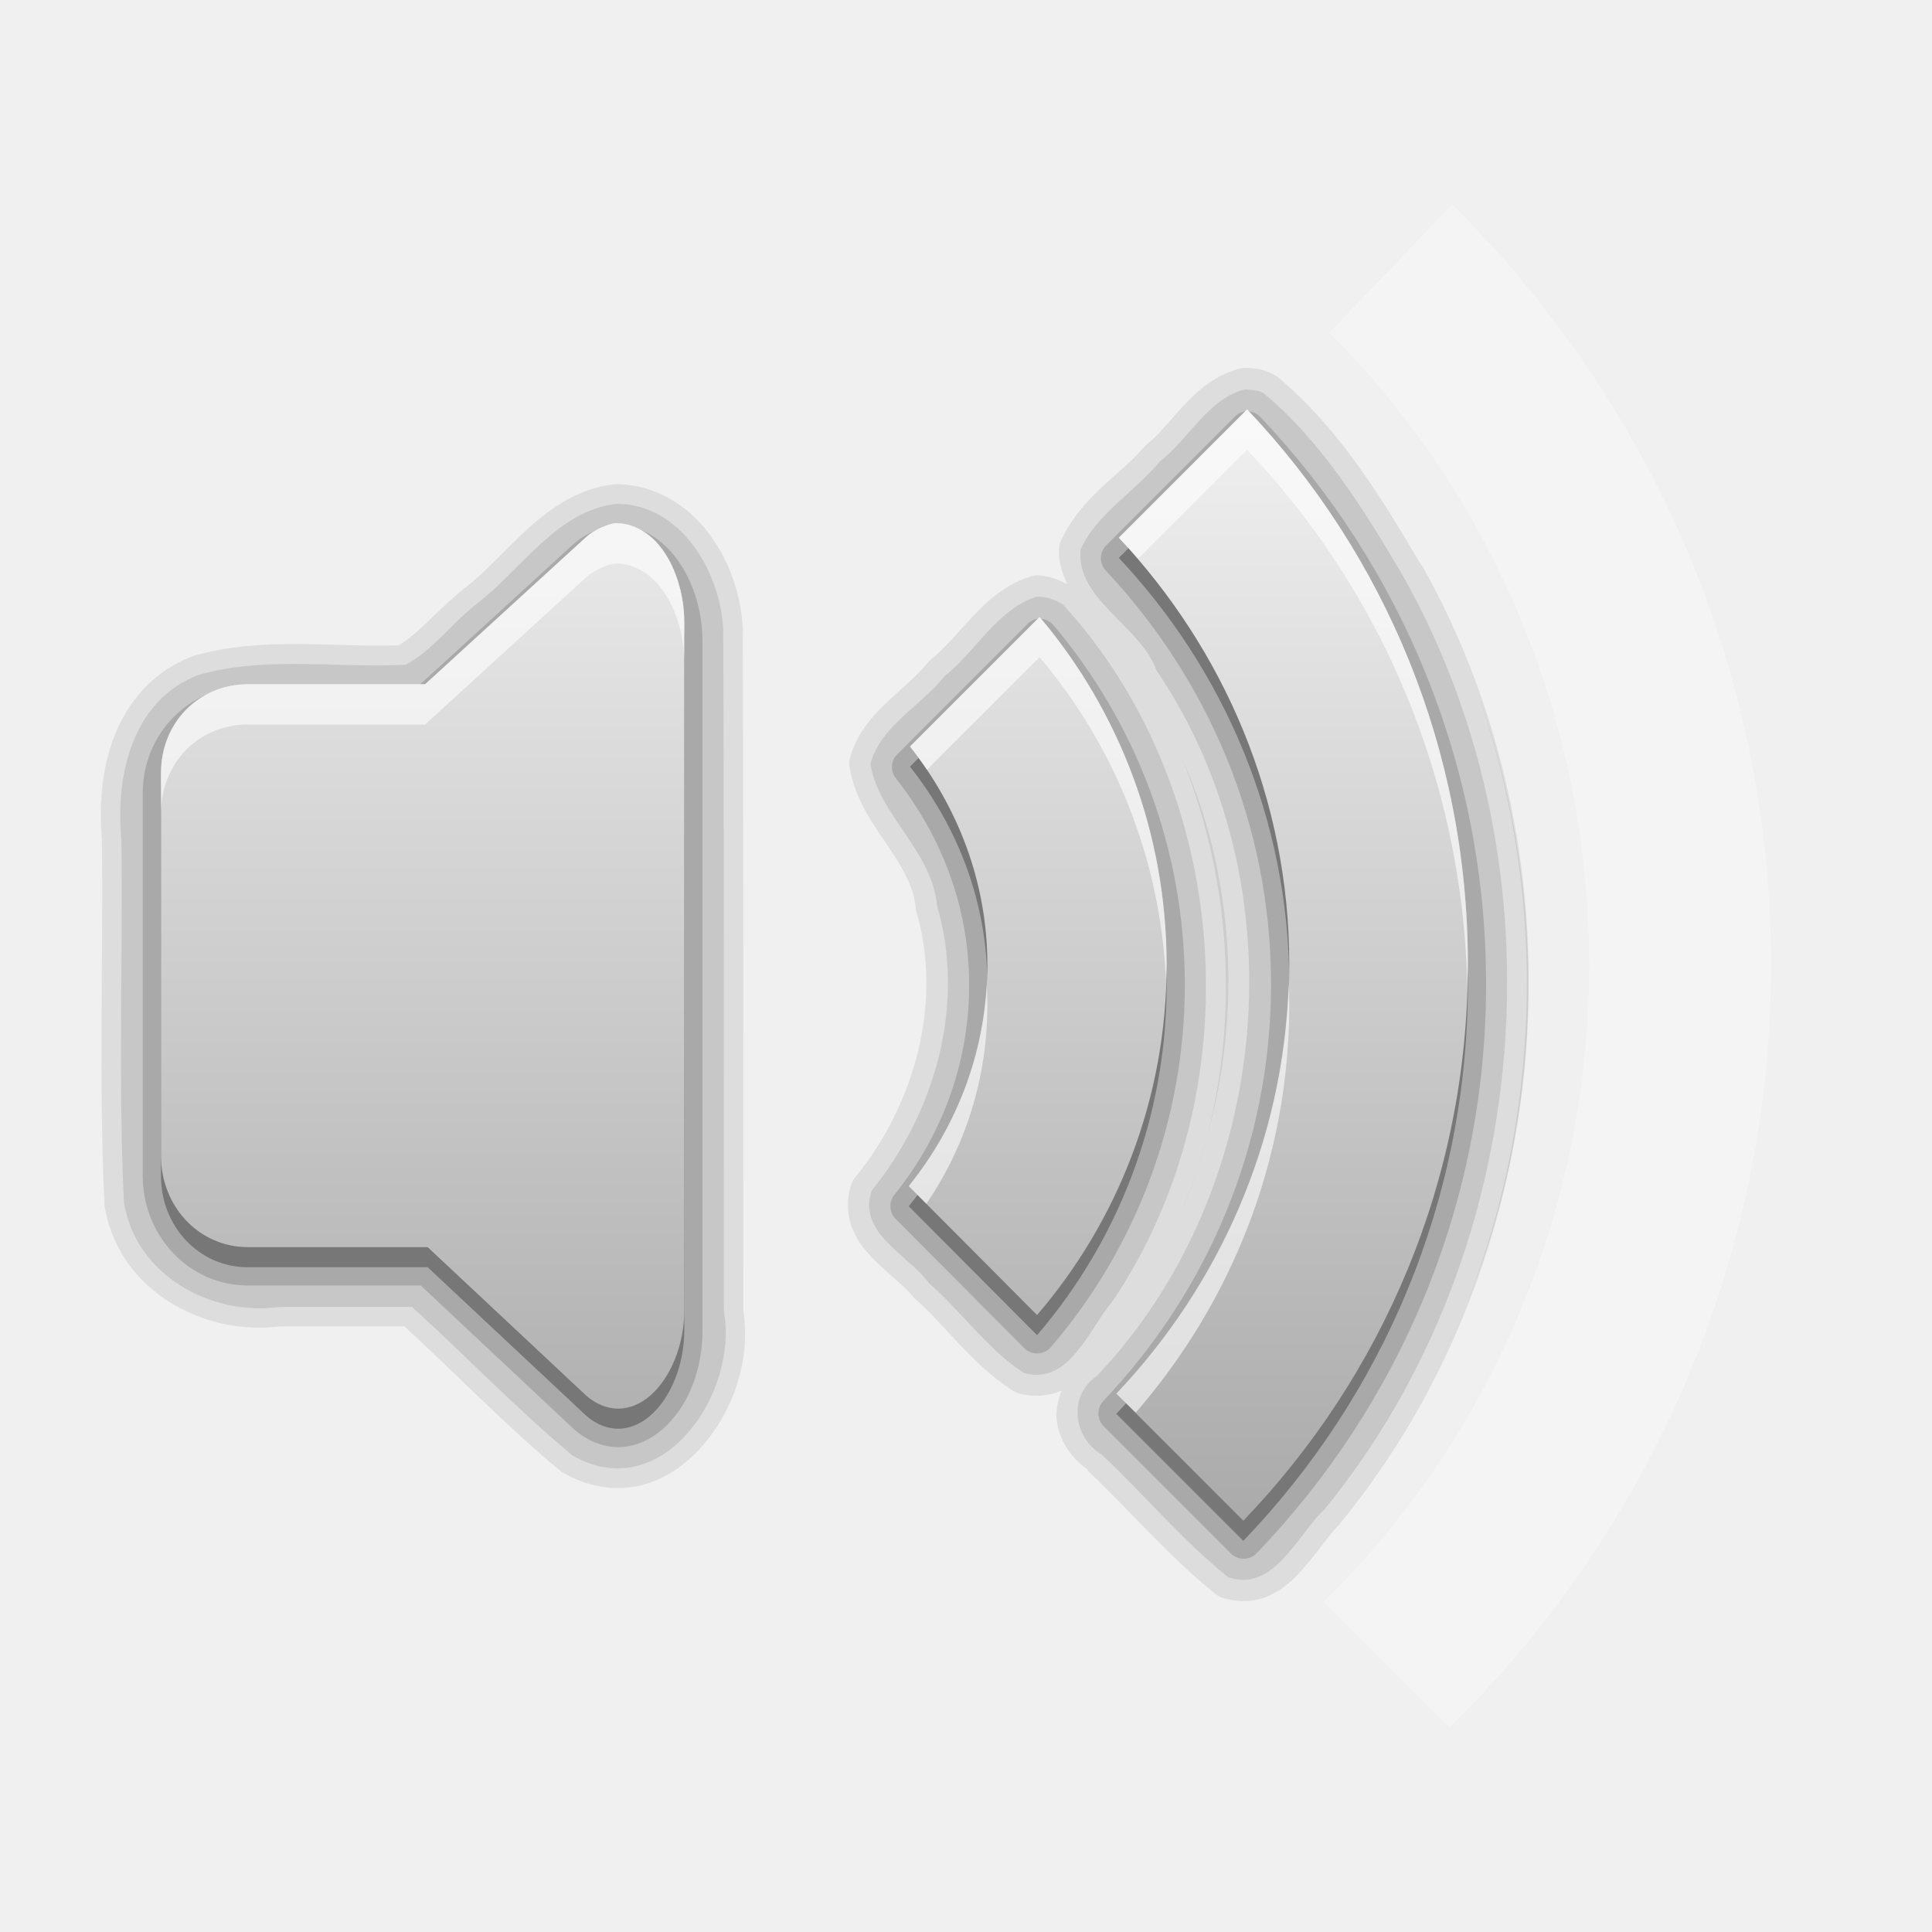
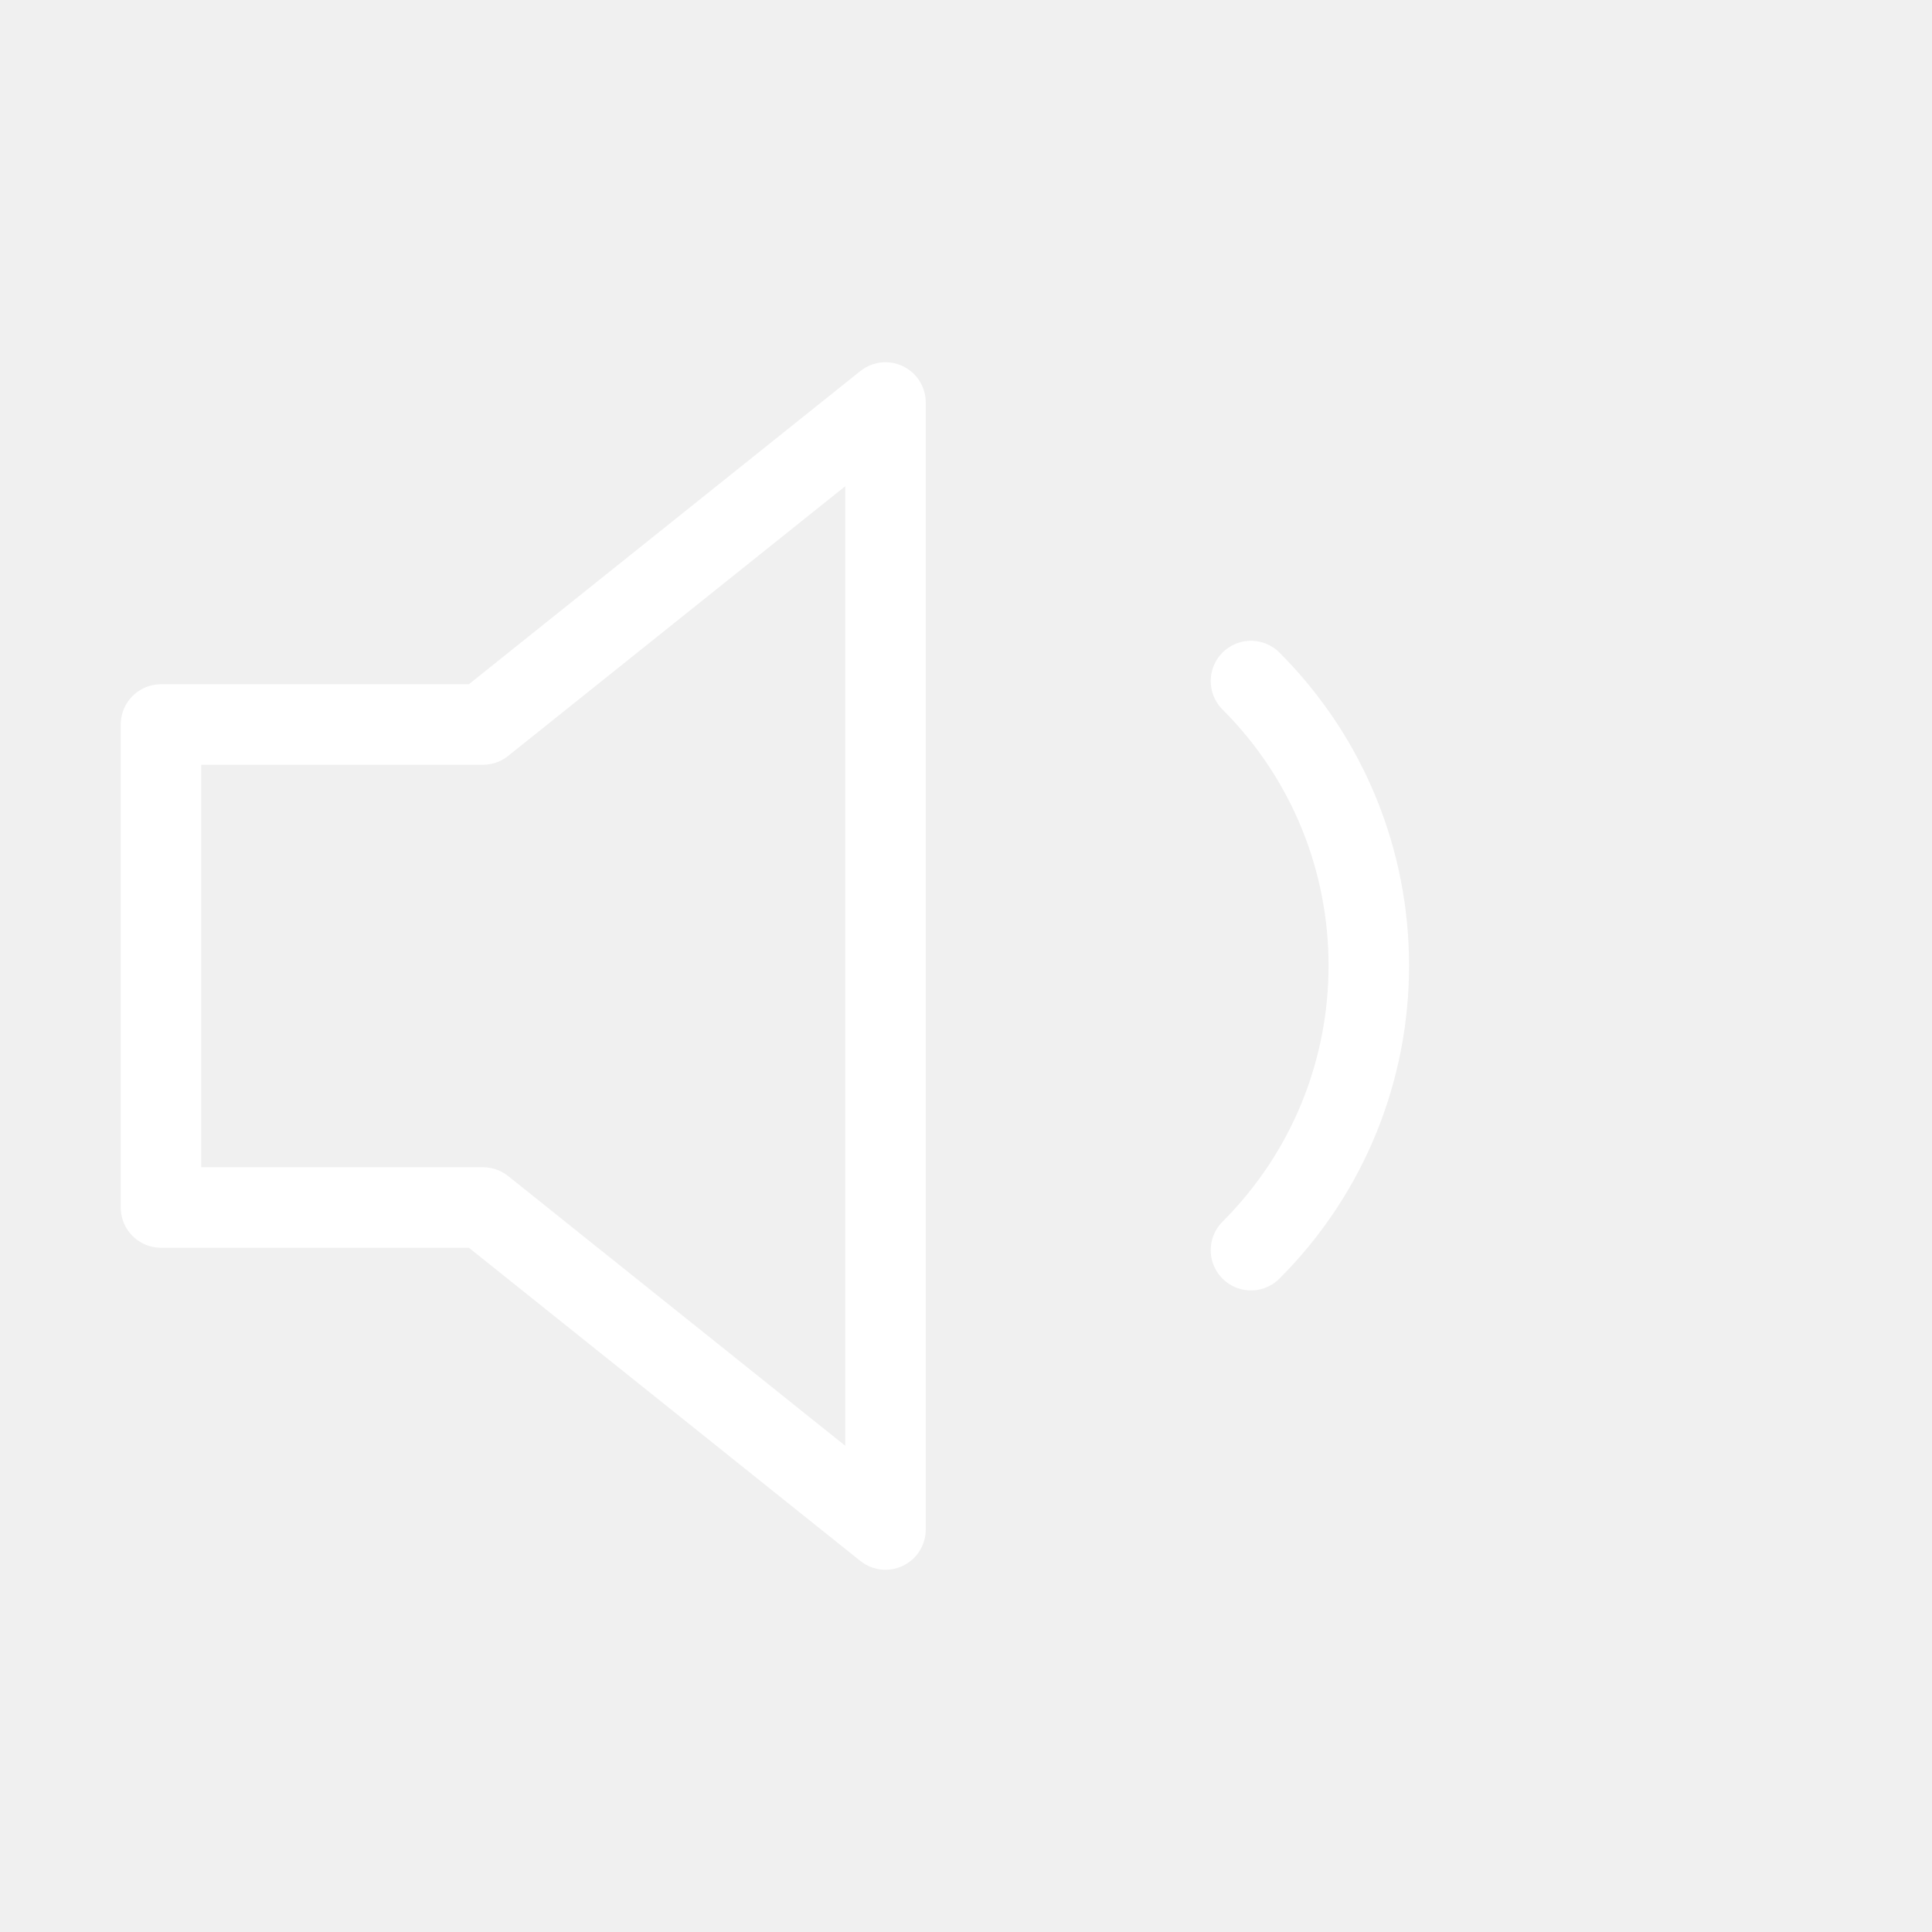
- <svg xmlns="http://www.w3.org/2000/svg" xmlns:xlink="http://www.w3.org/1999/xlink" version="1.0" width="96" height="96" id="svg2" style="display:inline">
-   <defs id="defs4">
-     <linearGradient id="linearGradient4081">
-       <stop id="stop4083" style="stop-color:#aaaaaa;stop-opacity:1" offset="0" />
-       <stop id="stop4085" style="stop-color:#f0f0f0;stop-opacity:1" offset="1" />
-     </linearGradient>
-     <linearGradient x1="9.981" y1="0.625" x2="9.981" y2="-11.792" id="linearGradient3777" xlink:href="#linearGradient4081" gradientUnits="userSpaceOnUse" gradientTransform="matrix(4.444444,0,0,4.444444,3.555556,73.04167)" />
-   </defs>
-   <g transform="translate(0,74)" id="layer1" style="display:inline">
-     <path d="M 61.812,18.281 A 1.059,1.059 0 0 0 61.625,18.312 c -1.236,0.305 -2.117,1.093 -2.812,1.844 -0.695,0.751 -1.269,1.495 -1.844,1.938 A 1.059,1.059 0 0 0 56.812,22.25 c -1.062,1.284 -3.104,2.426 -4.094,4.625 A 1.059,1.059 0 0 0 52.625,27.219 c -0.056,0.69 0.167,1.26 0.406,1.812 -0.479,-0.246 -0.994,-0.47 -1.594,-0.438 a 1.059,1.059 0 0 0 -0.25,0.062 c -1.247,0.393 -2.131,1.203 -2.875,2 -0.744,0.797 -1.385,1.582 -2.031,2.094 a 1.059,1.059 0 0 0 -0.188,0.188 c -0.472,0.602 -1.204,1.19 -1.969,1.906 -0.765,0.717 -1.585,1.626 -1.906,2.875 a 1.059,1.059 0 0 0 0,0.406 c 0.26,1.584 1.14,2.791 1.875,3.875 0.735,1.084 1.307,2.039 1.406,3.094 a 1.059,1.059 0 0 0 0.031,0.188 C 46.849,49.799 45.467,54.853 42.5,58.5 a 1.059,1.059 0 0 0 -0.188,0.312 c -0.249,0.735 -0.227,1.502 0,2.125 0.227,0.623 0.607,1.118 1,1.531 0.785,0.827 1.668,1.446 2.031,1.938 A 1.059,1.059 0 0 0 45.5,64.562 c 1.471,1.291 2.781,3.224 4.812,4.531 a 1.059,1.059 0 0 0 0.25,0.125 c 0.771,0.227 1.557,0.159 2.188,-0.125 -0.163,0.45 -0.289,0.916 -0.25,1.375 0.085,1.013 0.662,1.945 1.562,2.562 l -0.031,0.031 c 2.059,1.935 3.974,4.218 6.344,6.125 a 1.059,1.059 0 0 0 0.312,0.188 c 0.785,0.265 1.593,0.235 2.25,-0.031 0.657,-0.266 1.165,-0.704 1.594,-1.156 0.858,-0.905 1.509,-1.949 2,-2.406 a 1.059,1.059 0 0 0 0.094,-0.125 C 77.401,62.477 78.998,42.899 70.656,28.094 a 1.059,1.059 0 0 0 -0.031,0 c -1.93,-3.277 -4.05,-6.792 -7.156,-9.375 A 1.059,1.059 0 0 0 63.312,18.625 C 62.705,18.278 62.178,18.305 62,18.281 a 1.059,1.059 0 0 0 -0.188,0 z m -1.25,26.156 c 0.126,0.806 0.32,1.591 0.375,2.406 -0.057,-0.809 -0.254,-1.604 -0.375,-2.406 z m 0.375,2.594 c 0.089,1.454 0.071,2.923 -0.062,4.375 0.116,-1.46 0.156,-2.913 0.062,-4.375 z" transform="translate(0,-74)" id="path3782" style="opacity:0.08;fill:#000000;fill-opacity:1;fill-rule:nonzero;stroke:none;display:inline" />
-     <path d="m 30.531,-49.938 c -1.793,0.202 -3.165,1.176 -4.312,2.219 -1.148,1.043 -2.116,2.174 -3.125,2.938 -1.309,1.035 -2.306,2.278 -3.281,2.844 -3.197,0.125 -6.712,-0.467 -10.219,0.531 a 0.982,0.982 0 0 0 -0.062,0.031 c -1.938,0.742 -3.187,2.253 -3.844,3.938 -0.645,1.654 -0.769,3.477 -0.625,5.156 3.985e-4,0.031 -3.817e-4,0.063 0,0.094 0.073,5.935 -0.159,11.925 0.125,17.938 a 0.982,0.982 0 0 0 0,0.125 c 0.654,4.195 4.851,6.525 8.75,6.031 0.042,-0.005 0.083,0.006 0.125,0 l 6.031,0 c 2.547,2.333 4.977,4.876 7.719,7.156 a 0.982,0.982 0 0 0 0.125,0.094 c 1.297,0.754 2.664,0.944 3.875,0.656 1.211,-0.288 2.246,-1.018 3.062,-1.938 1.591,-1.792 2.432,-4.355 2.062,-6.719 -0.01,-0.061 0.011,-0.126 0,-0.188 -0.014,-11.239 0.019,-22.472 -0.031,-33.719 a 0.982,0.982 0 0 0 0,-0.062 c -0.091,-1.631 -0.649,-3.315 -1.688,-4.688 -1.038,-1.373 -2.63,-2.418 -4.562,-2.438 a 0.982,0.982 0 0 0 -0.125,0 z" id="path2947" style="opacity:0.08;fill:#000000;fill-opacity:1;fill-rule:nonzero;stroke:none;display:inline" />
-     <path d="m 73.219,-40.094 c 3.695,9.777 3.637,20.959 -0.25,30.656 3.761,-9.736 3.884,-20.844 0.25,-30.656 z" id="path2945" style="opacity:0.08;fill:#000000;fill-opacity:1;fill-rule:nonzero;stroke:none;display:inline" />
-     <path d="m 58.75,-36.281 c 2.586,5.829 2.942,12.533 1.25,18.688 -0.365,1.328 -0.788,2.648 -1.344,3.906 0.526,-1.274 1.006,-2.572 1.344,-3.906 1.559,-6.155 1.117,-12.803 -1.25,-18.688 z" id="path2943" style="opacity:0.08;fill:#000000;fill-opacity:1;fill-rule:nonzero;stroke:none;display:inline" />
-     <path d="m 72.875,-9.219 c -0.423,1.038 -0.925,2.033 -1.438,3.031 0.491,-1.005 1.029,-1.991 1.438,-3.031 z" id="path3818" style="opacity:0.08;fill:#000000;fill-opacity:1;fill-rule:nonzero;stroke:none;display:inline" />
-     <path d="m 61.875,19.344 c -1.849,0.456 -2.789,2.47 -4.25,3.594 -1.238,1.497 -3.139,2.6 -3.938,4.375 -0.204,2.516 2.972,3.766 3.781,6 7.168,10.59 5.809,25.803 -2.969,35.062 -1.435,0.974 -1.18,3.055 0.25,3.906 2.122,1.995 4.023,4.276 6.281,6.094 C 63.305,79.143 64.461,76.259 65.812,75 76.294,62.181 77.836,43.031 69.719,28.625 67.796,25.361 65.706,21.963 62.781,19.531 62.505,19.374 62.176,19.384 61.875,19.344 z M 51.5,29.656 c -1.942,0.612 -2.999,2.699 -4.562,3.938 -1.171,1.493 -3.199,2.475 -3.688,4.375 0.418,2.54 3.056,4.292 3.312,7.031 1.432,4.909 -0.087,10.268 -3.25,14.156 -0.717,2.119 1.819,3.195 2.875,4.625 1.609,1.412 2.901,3.288 4.688,4.438 2.244,0.661 3.262,-2.228 4.406,-3.562 7.008,-10.376 6,-25.381 -2.469,-34.625 -0.396,-0.251 -0.84,-0.4 -1.312,-0.375 z" transform="translate(0,-74)" id="path2958" style="opacity:0.1;fill:#000000;fill-opacity:1;fill-rule:nonzero;stroke:none;display:inline" />
-     <path d="m 30.656,-48.969 c -3.002,0.339 -4.713,3.26 -6.969,4.969 -1.203,0.951 -2.226,2.343 -3.531,3.031 -3.422,0.181 -6.962,-0.445 -10.281,0.5 -3.327,1.273 -4.137,5.014 -3.844,8.188 0.077,6 -0.158,12.013 0.125,18 0.568,3.645 4.326,5.711 7.781,5.219 l 6.531,0 c 2.682,2.433 5.188,5.062 7.969,7.375 4.437,2.58 8.284,-3.076 7.531,-7.156 -0.014,-11.305 0.019,-22.602 -0.031,-33.906 -0.159,-2.864 -2.094,-6.187 -5.281,-6.219 z" id="path2956" style="opacity:0.1;fill:#000000;fill-opacity:1;fill-rule:nonzero;stroke:none;display:inline" />
-     <path d="m 61.875,-53.562 a 0.904,0.904 0 0 0 -0.531,0.281 l -6.375,6.375 a 0.904,0.904 0 0 0 -0.031,1.25 c 5.066,5.403 8.219,12.586 8.219,20.562 0,8.041 -3.205,15.302 -8.344,20.719 a 0.904,0.904 0 0 0 0.031,1.25 l 6.312,6.312 a 0.904,0.904 0 0 0 1.281,0 c 7.055,-7.347 11.406,-17.298 11.406,-28.281 0,-10.905 -4.25,-20.847 -11.219,-28.188 a 0.904,0.904 0 0 0 -0.75,-0.281 z" id="path2967" style="opacity:0.15;fill:#000000;fill-opacity:1;fill-rule:nonzero;stroke:none;display:inline" />
-     <path d="m 30.656,-47.906 c -0.346,-5e-5 -0.633,0.114 -0.844,0.188 a 0.904,0.904 0 0 0 -0.031,0 c -0.374,0.145 -0.862,0.362 -1.281,0.75 l -7.719,7.062 -8.469,0 c -2.896,0 -5.219,2.353 -5.219,5.312 l 0,19.031 c 0,2.96 2.291,5.438 5.219,5.438 l 8.594,0 L 28.5,-3 a 0.904,0.904 0 0 0 0.031,0.031 c 0.634,0.55 1.402,0.876 2.188,0.875 0.786,-5.416e-4 1.554,-0.327 2.188,-0.875 1.277,-1.104 2.007,-2.967 2,-4.938 l 0,-7.719 0,-18.719 0,-7.688 c 0.016,-1.686 -0.519,-3.294 -1.469,-4.438 -0.728,-0.876 -1.724,-1.437 -2.781,-1.438 z" id="path2965" style="opacity:0.15;fill:#000000;fill-opacity:1;fill-rule:nonzero;stroke:none;display:inline" />
-     <path d="m 51.531,-43.25 a 0.904,0.904 0 0 0 -0.5,0.281 l -6.438,6.438 A 0.904,0.904 0 0 0 44.5,-35.344 c 2.255,2.856 3.656,6.38 3.656,10.281 0,3.969 -1.408,7.569 -3.719,10.438 a 0.904,0.904 0 0 0 0.062,1.188 l 6.375,6.406 a 0.904,0.904 0 0 0 1.344,-0.031 c 4.15,-4.834 6.656,-11.142 6.656,-18 0,-6.792 -2.454,-13.06 -6.531,-17.875 a 0.904,0.904 0 0 0 -0.812,-0.312 z" id="path3804" style="opacity:0.15;fill:#000000;fill-opacity:1;fill-rule:nonzero;stroke:none;display:inline" />
-     <path d="m 61.969,-52.656 -6.375,6.375 c 5.212,5.559 8.469,12.972 8.469,21.188 0,8.282 -3.306,15.77 -8.594,21.344 l 6.312,6.312 c 6.901,-7.187 11.156,-16.912 11.156,-27.656 0,-10.671 -4.155,-20.385 -10.969,-27.562 z M 30.656,-47 c -0.243,-3.5e-5 -0.321,0.041 -0.562,0.125 -0.315,0.122 -0.692,0.306 -0.969,0.562 l -8,7.312 -8.812,0 C 9.889,-39 8,-37.099 8,-34.594 l 0,19.031 c 0,2.506 1.889,4.531 4.312,4.531 l 8.938,0 7.875,7.375 c 1,0.868 2.187,0.865 3.188,0 1.001,-0.865 1.694,-2.524 1.688,-4.25 l 0,-7.719 0,-18.719 0,-7.688 c 0.014,-1.479 -0.479,-2.946 -1.25,-3.875 C 32.171,-46.603 31.385,-47 30.656,-47 z m 21,4.656 -6.438,6.438 c 2.368,2.999 3.844,6.727 3.844,10.844 0,4.182 -1.475,7.982 -3.906,11 l 6.375,6.406 c 4.015,-4.676 6.438,-10.769 6.438,-17.406 0,-6.575 -2.369,-12.624 -6.312,-17.281 z" id="path3798" style="opacity:0.3;fill:#000000;fill-opacity:1;fill-rule:nonzero;stroke:none;display:inline" />
-     <path d="m 72.156,-63.844 -6.094,6.375 c 8.018,8.018 12.906,19.174 12.906,31.406 0,12.374 -5.005,23.617 -13.188,31.656 l 6.25,6.25 C 81.848,2.169 88,-11.201 88,-26.062 88,-40.853 81.891,-54.18 72.156,-63.844 z" id="path3000" style="opacity:0.3;fill:#ffffff;fill-opacity:1;fill-rule:nonzero;stroke:none;display:inline" />
-     <path d="m 61.969,20.344 -6.375,6.375 c 5.212,5.559 8.469,12.972 8.469,21.188 0,8.282 -3.306,15.77 -8.594,21.344 l 6.312,6.312 C 68.683,68.375 72.938,58.651 72.938,47.906 c 0,-10.671 -4.155,-20.385 -10.969,-27.562 z M 30.656,26 c -0.243,-3.5e-5 -0.321,0.041 -0.562,0.125 -0.315,0.122 -0.692,0.306 -0.969,0.562 l -8,7.312 -8.812,0 C 9.889,34 8,35.901 8,38.406 L 8,57.438 c 0,2.506 1.889,4.531 4.312,4.531 l 8.938,0 7.875,7.375 c 1,0.868 2.187,0.865 3.188,0 1.001,-0.865 1.694,-2.524 1.688,-4.25 l 0,-7.719 0,-18.719 0,-7.688 c 0.014,-1.479 -0.479,-2.946 -1.25,-3.875 C 32.171,26.397 31.385,26 30.656,26 z m 21,4.656 -6.438,6.438 c 2.368,2.999 3.844,6.727 3.844,10.844 0,4.182 -1.475,7.982 -3.906,11 l 6.375,6.406 c 4.015,-4.676 6.438,-10.769 6.438,-17.406 0,-6.575 -2.369,-12.624 -6.312,-17.281 z" transform="translate(0,-74)" id="path2998" style="fill:url(#linearGradient3777);fill-opacity:1;fill-rule:nonzero;stroke:none;display:inline" />
-     <path d="m 61.969,20.344 -6.375,6.375 c 0.321,0.342 0.663,0.676 0.969,1.031 l 5.406,-5.406 c 6.601,6.953 10.687,16.285 10.938,26.562 0.008,-0.334 0.031,-0.664 0.031,-1 0,-10.671 -4.155,-20.385 -10.969,-27.562 z M 30.656,26 c -0.243,-3.5e-5 -0.321,0.041 -0.562,0.125 -0.315,0.122 -0.692,0.306 -0.969,0.562 l -8,7.312 -8.812,0 C 9.889,34 8,35.901 8,38.406 l 0,2 C 8,37.901 9.889,36 12.312,36 l 8.812,0 8,-7.312 c 0.276,-0.256 0.654,-0.441 0.969,-0.562 0.241,-0.084 0.32,-0.125 0.562,-0.125 0.729,1.11e-4 1.515,0.397 2.094,1.094 0.771,0.929 1.264,2.396 1.25,3.875 l 0,-2 c 0.014,-1.479 -0.479,-2.946 -1.25,-3.875 C 32.171,26.397 31.385,26 30.656,26 z m 21,4.656 -6.438,6.438 c 0.296,0.375 0.577,0.759 0.844,1.156 l 5.594,-5.594 c 3.697,4.366 6.007,9.963 6.281,16.062 0.007,-0.258 0.031,-0.522 0.031,-0.781 0,-6.575 -2.369,-12.624 -6.312,-17.281 z m 12.375,18.25 C 63.774,56.786 60.54,63.904 55.469,69.25 l 0.969,0.938 c 4.72,-5.446 7.625,-12.517 7.625,-20.281 0,-0.335 -0.02,-0.667 -0.031,-1 z m -15,0.031 c -0.214,3.789 -1.638,7.223 -3.875,10 l 0.875,0.875 c 1.92,-2.811 3.031,-6.207 3.031,-9.875 0,-0.336 -0.012,-0.669 -0.031,-1 z" transform="translate(0,-74)" id="path2983" style="opacity:0.6;fill:#ffffff;fill-opacity:1;fill-rule:nonzero;stroke:none;display:inline" />
-   </g>
+ <svg xmlns="http://www.w3.org/2000/svg" width="256" height="256" viewBox="0 0 24 24" fill="none" stroke="white" stroke-width="1" stroke-linecap="round" stroke-linejoin="round" class="feather feather-volume-1">
+   <polygon points="11 5 6 9 2 9 2 15 6 15 11 19 11 5" />
+   <path d="M15.54 8.46a5 5 0 0 1 0 7.07" />
</svg>
